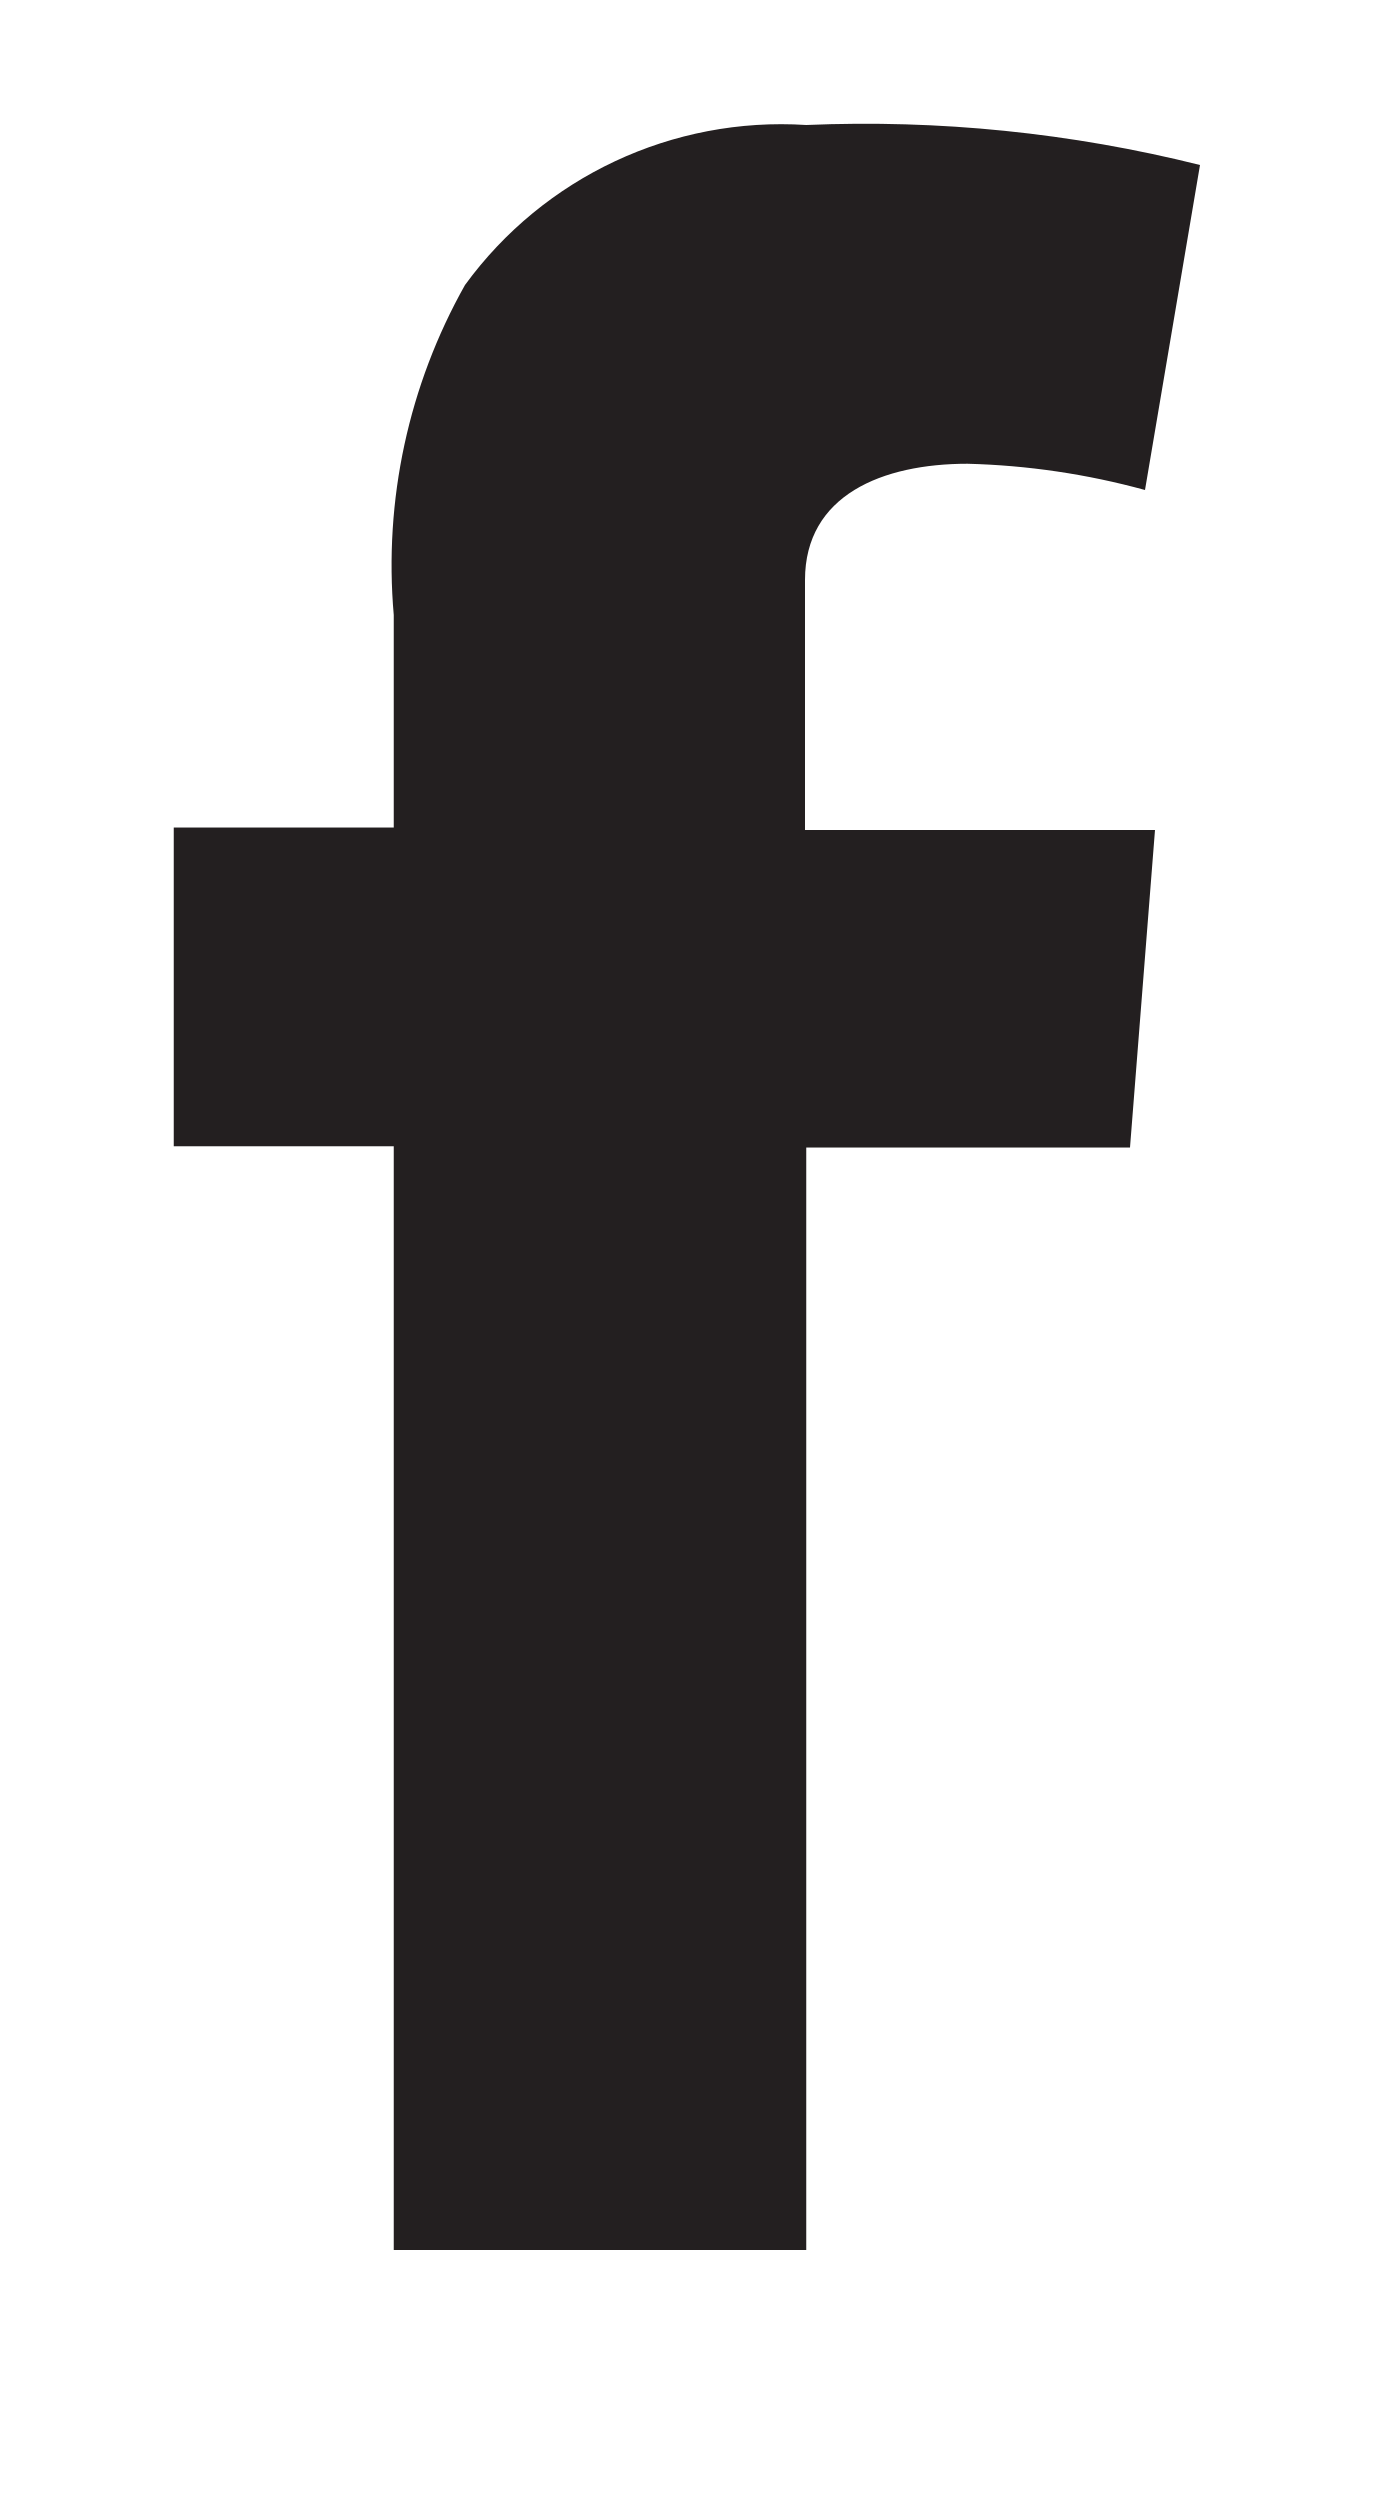
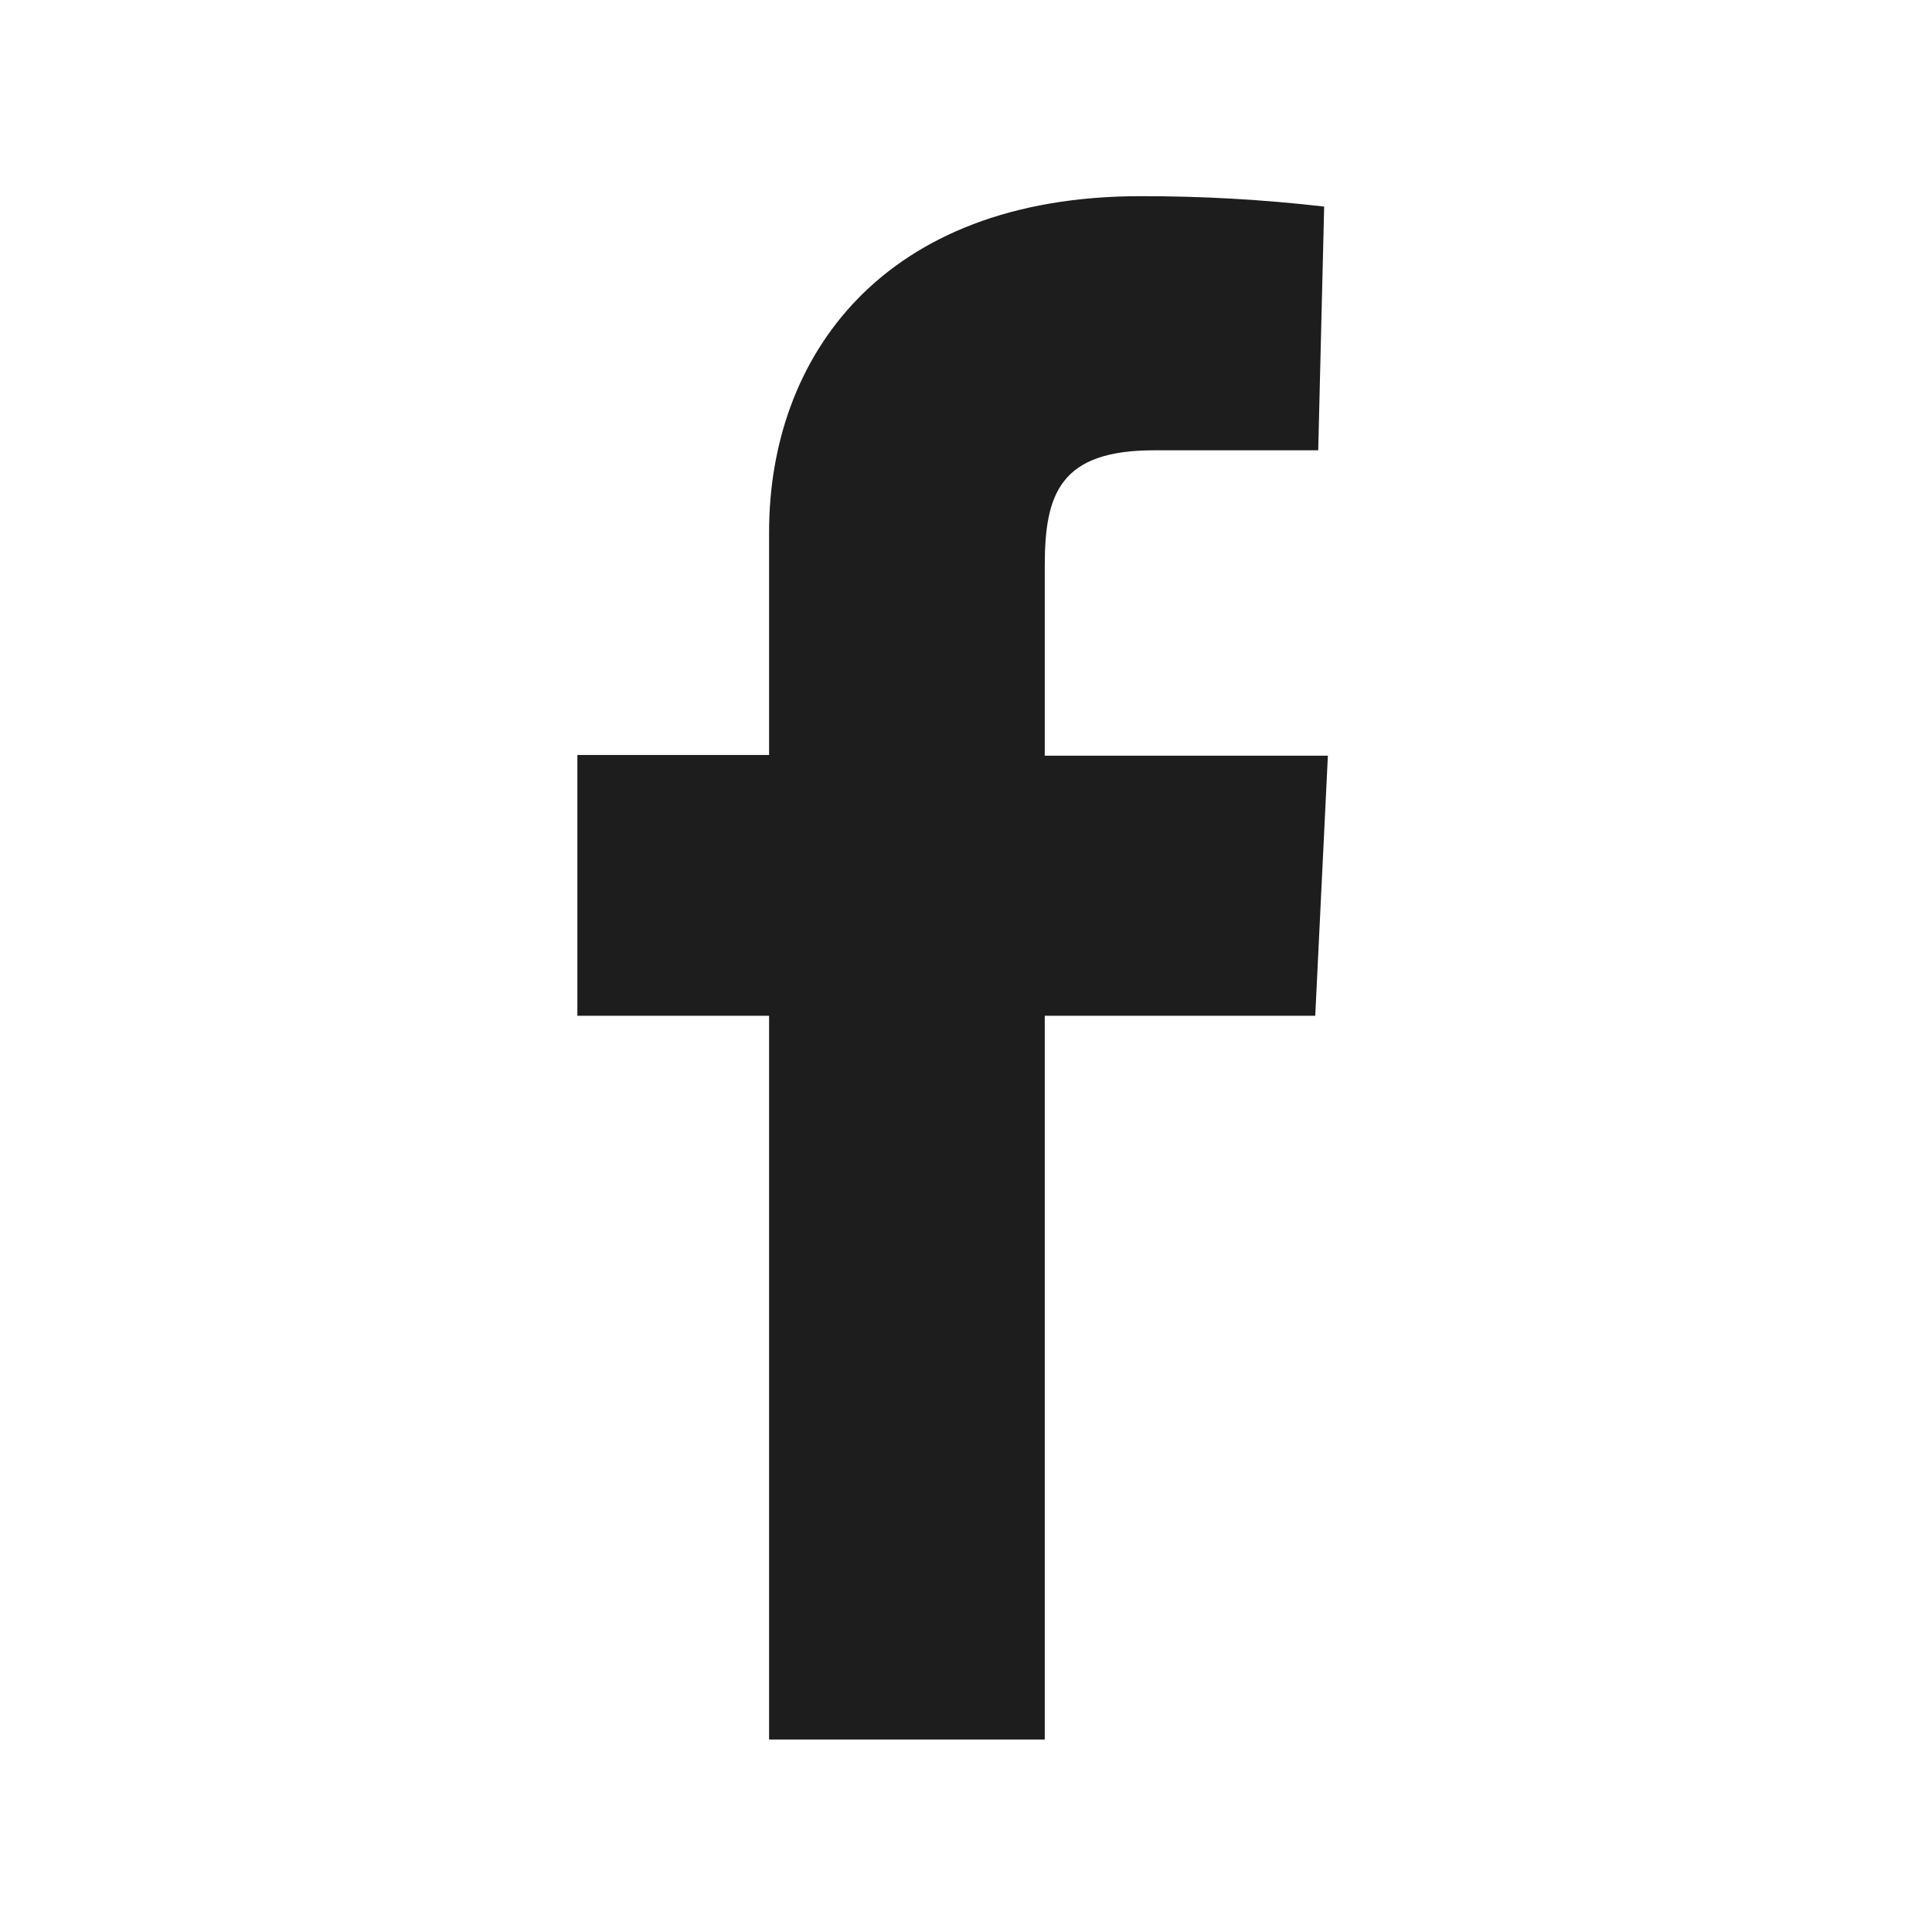
- <svg viewBox="0 0 11 20">
-   <path class="icon__shape" fill="#231f20" d="M1.39 6.62h1.76v-1.7a4.57 4.57 0 0 1 .57-2.64A3.13 3.13 0 0 1 6.45 1a11.05 11.05 0 0 1 3.15.32l-.44 2.6a5.94 5.94 0 0 0-1.42-.21c-.68 0-1.3.25-1.3.93v2h2.8l-.2 2.54H6.45V18h-3.3V9.17H1.39z" />
+ <svg viewBox="0 0 26 26">
+   <path fill="#1d1d1d" class="icon__shape" d="M17.7,13.67H14.06v9.74H10.35V13.67H7.77V10.16h2.58v-3c0-2.35,1.52-4.52,5-4.52a21.31,21.31,0,0,1,2.47.14l-.08,3.28H15.53c-1.26,0-1.47.58-1.47,1.55v2.56h3.81Z" />
</svg>
